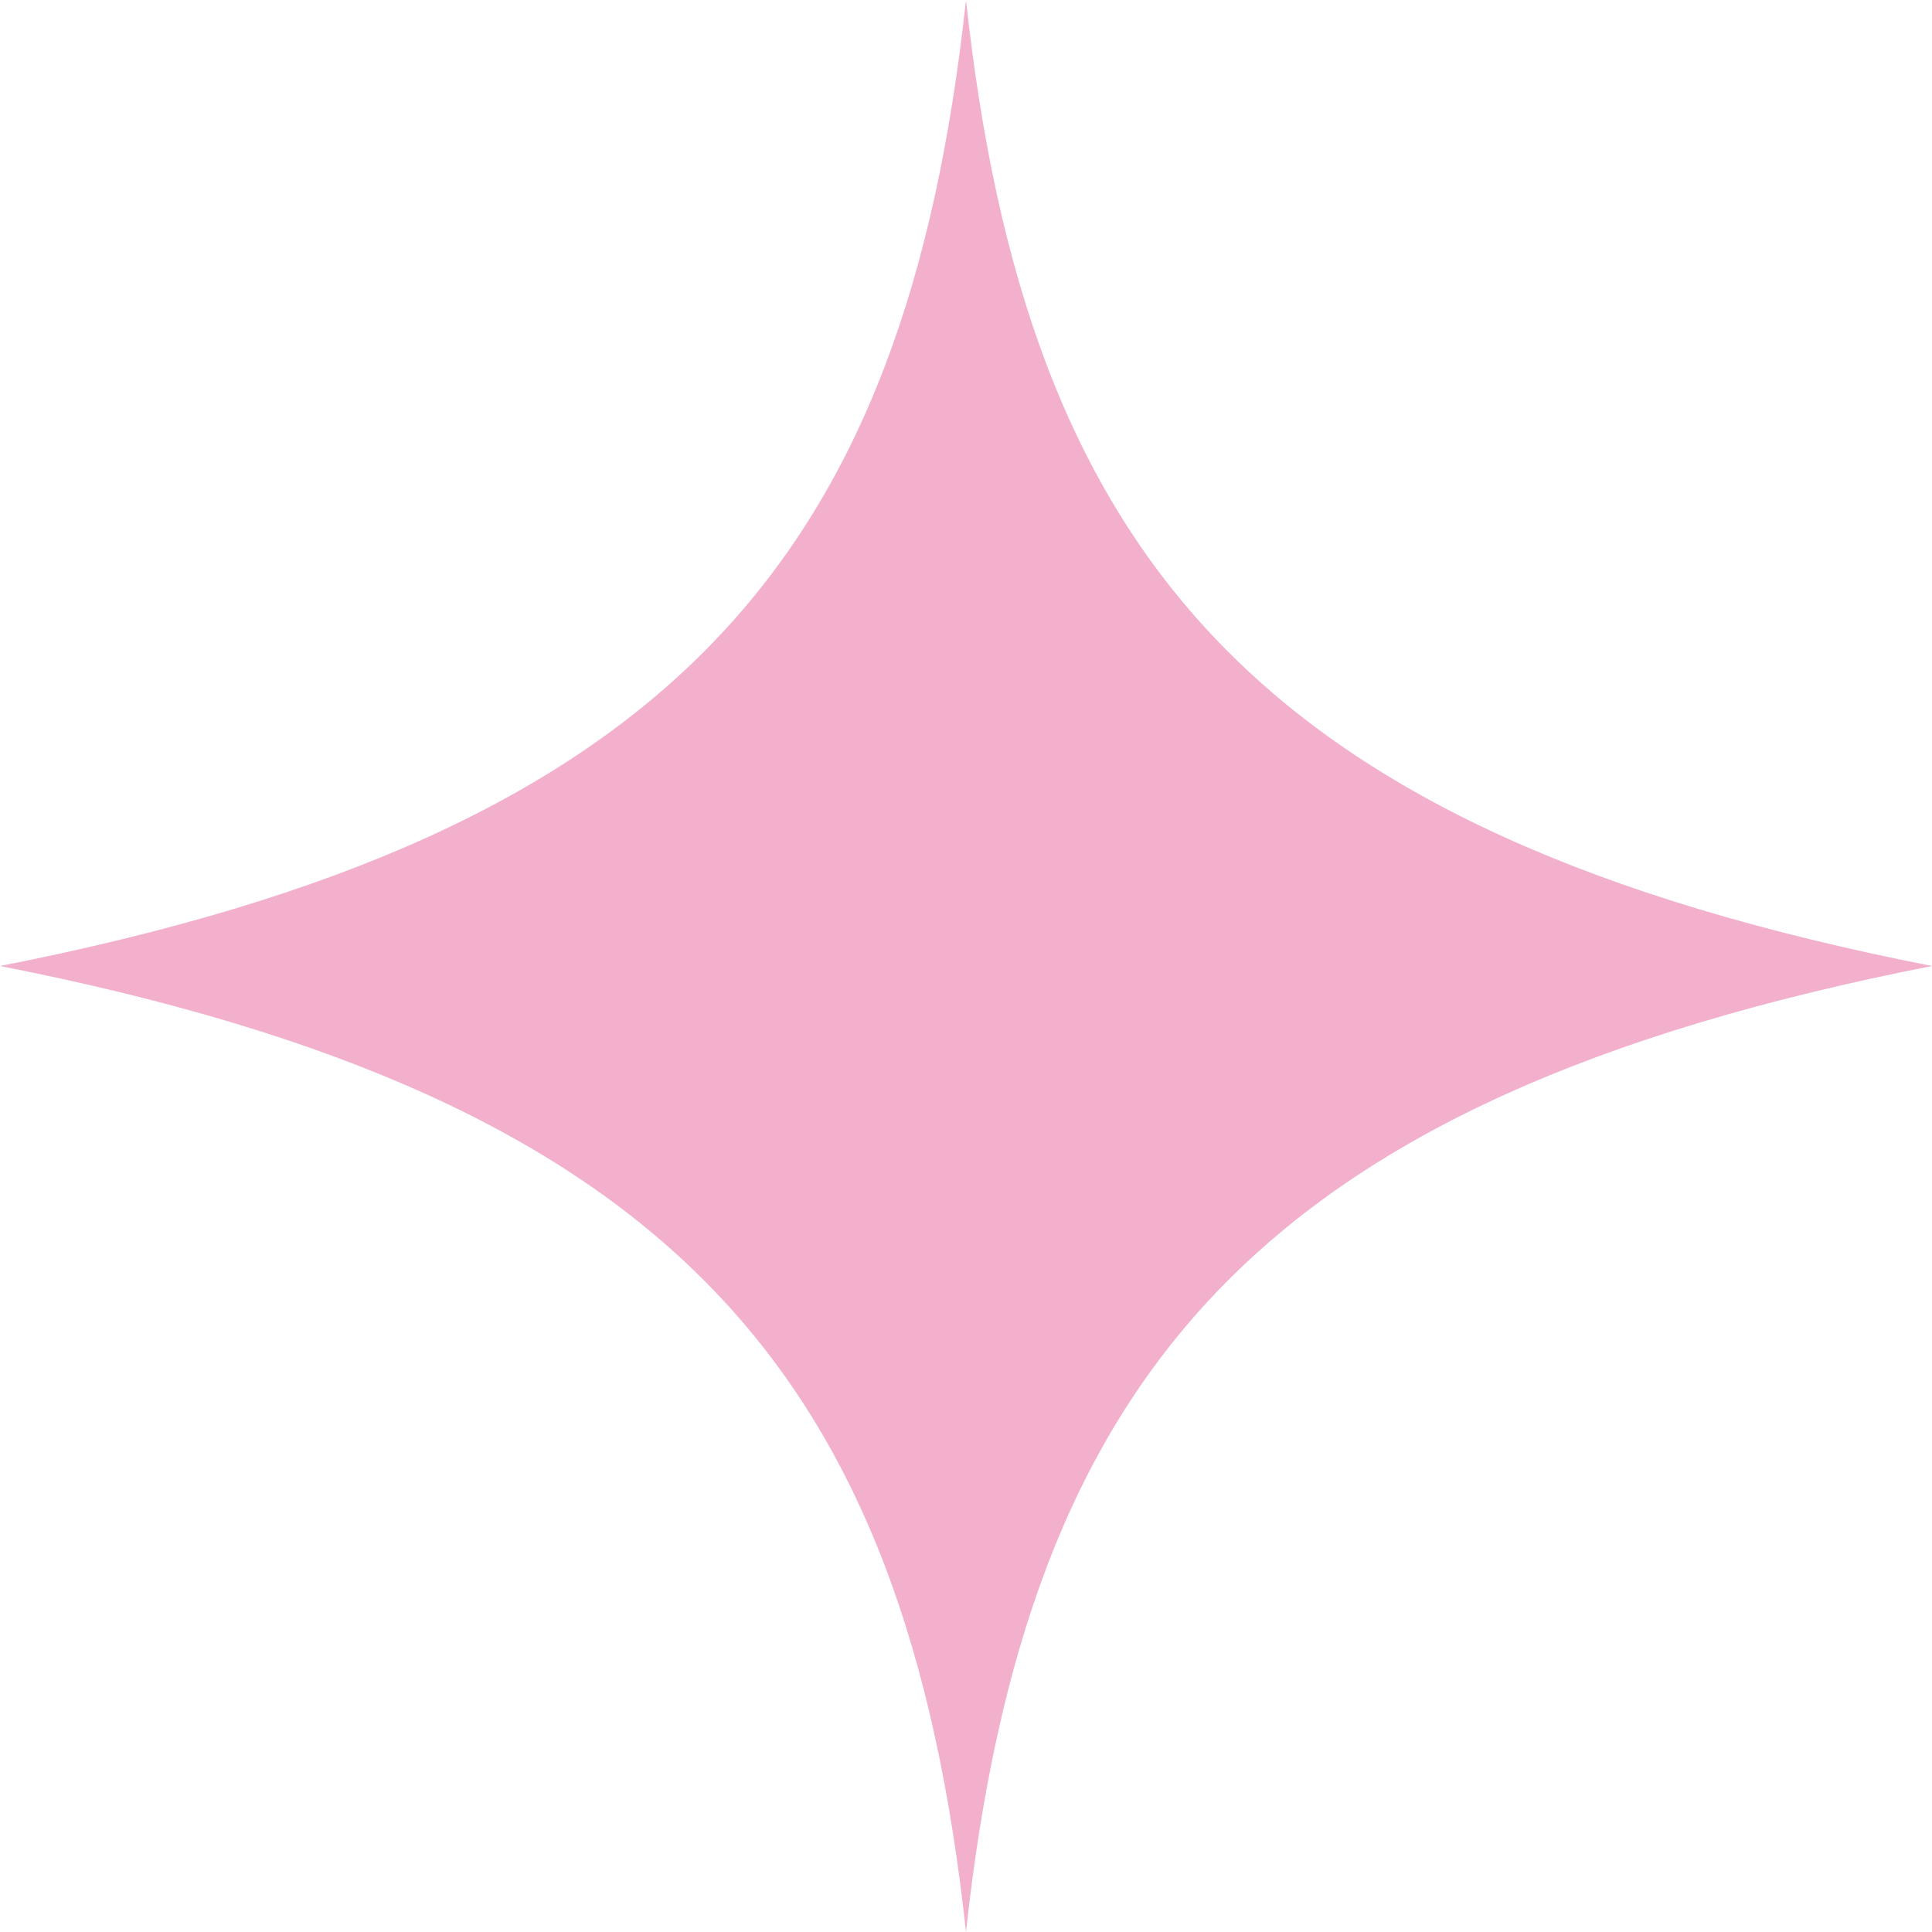
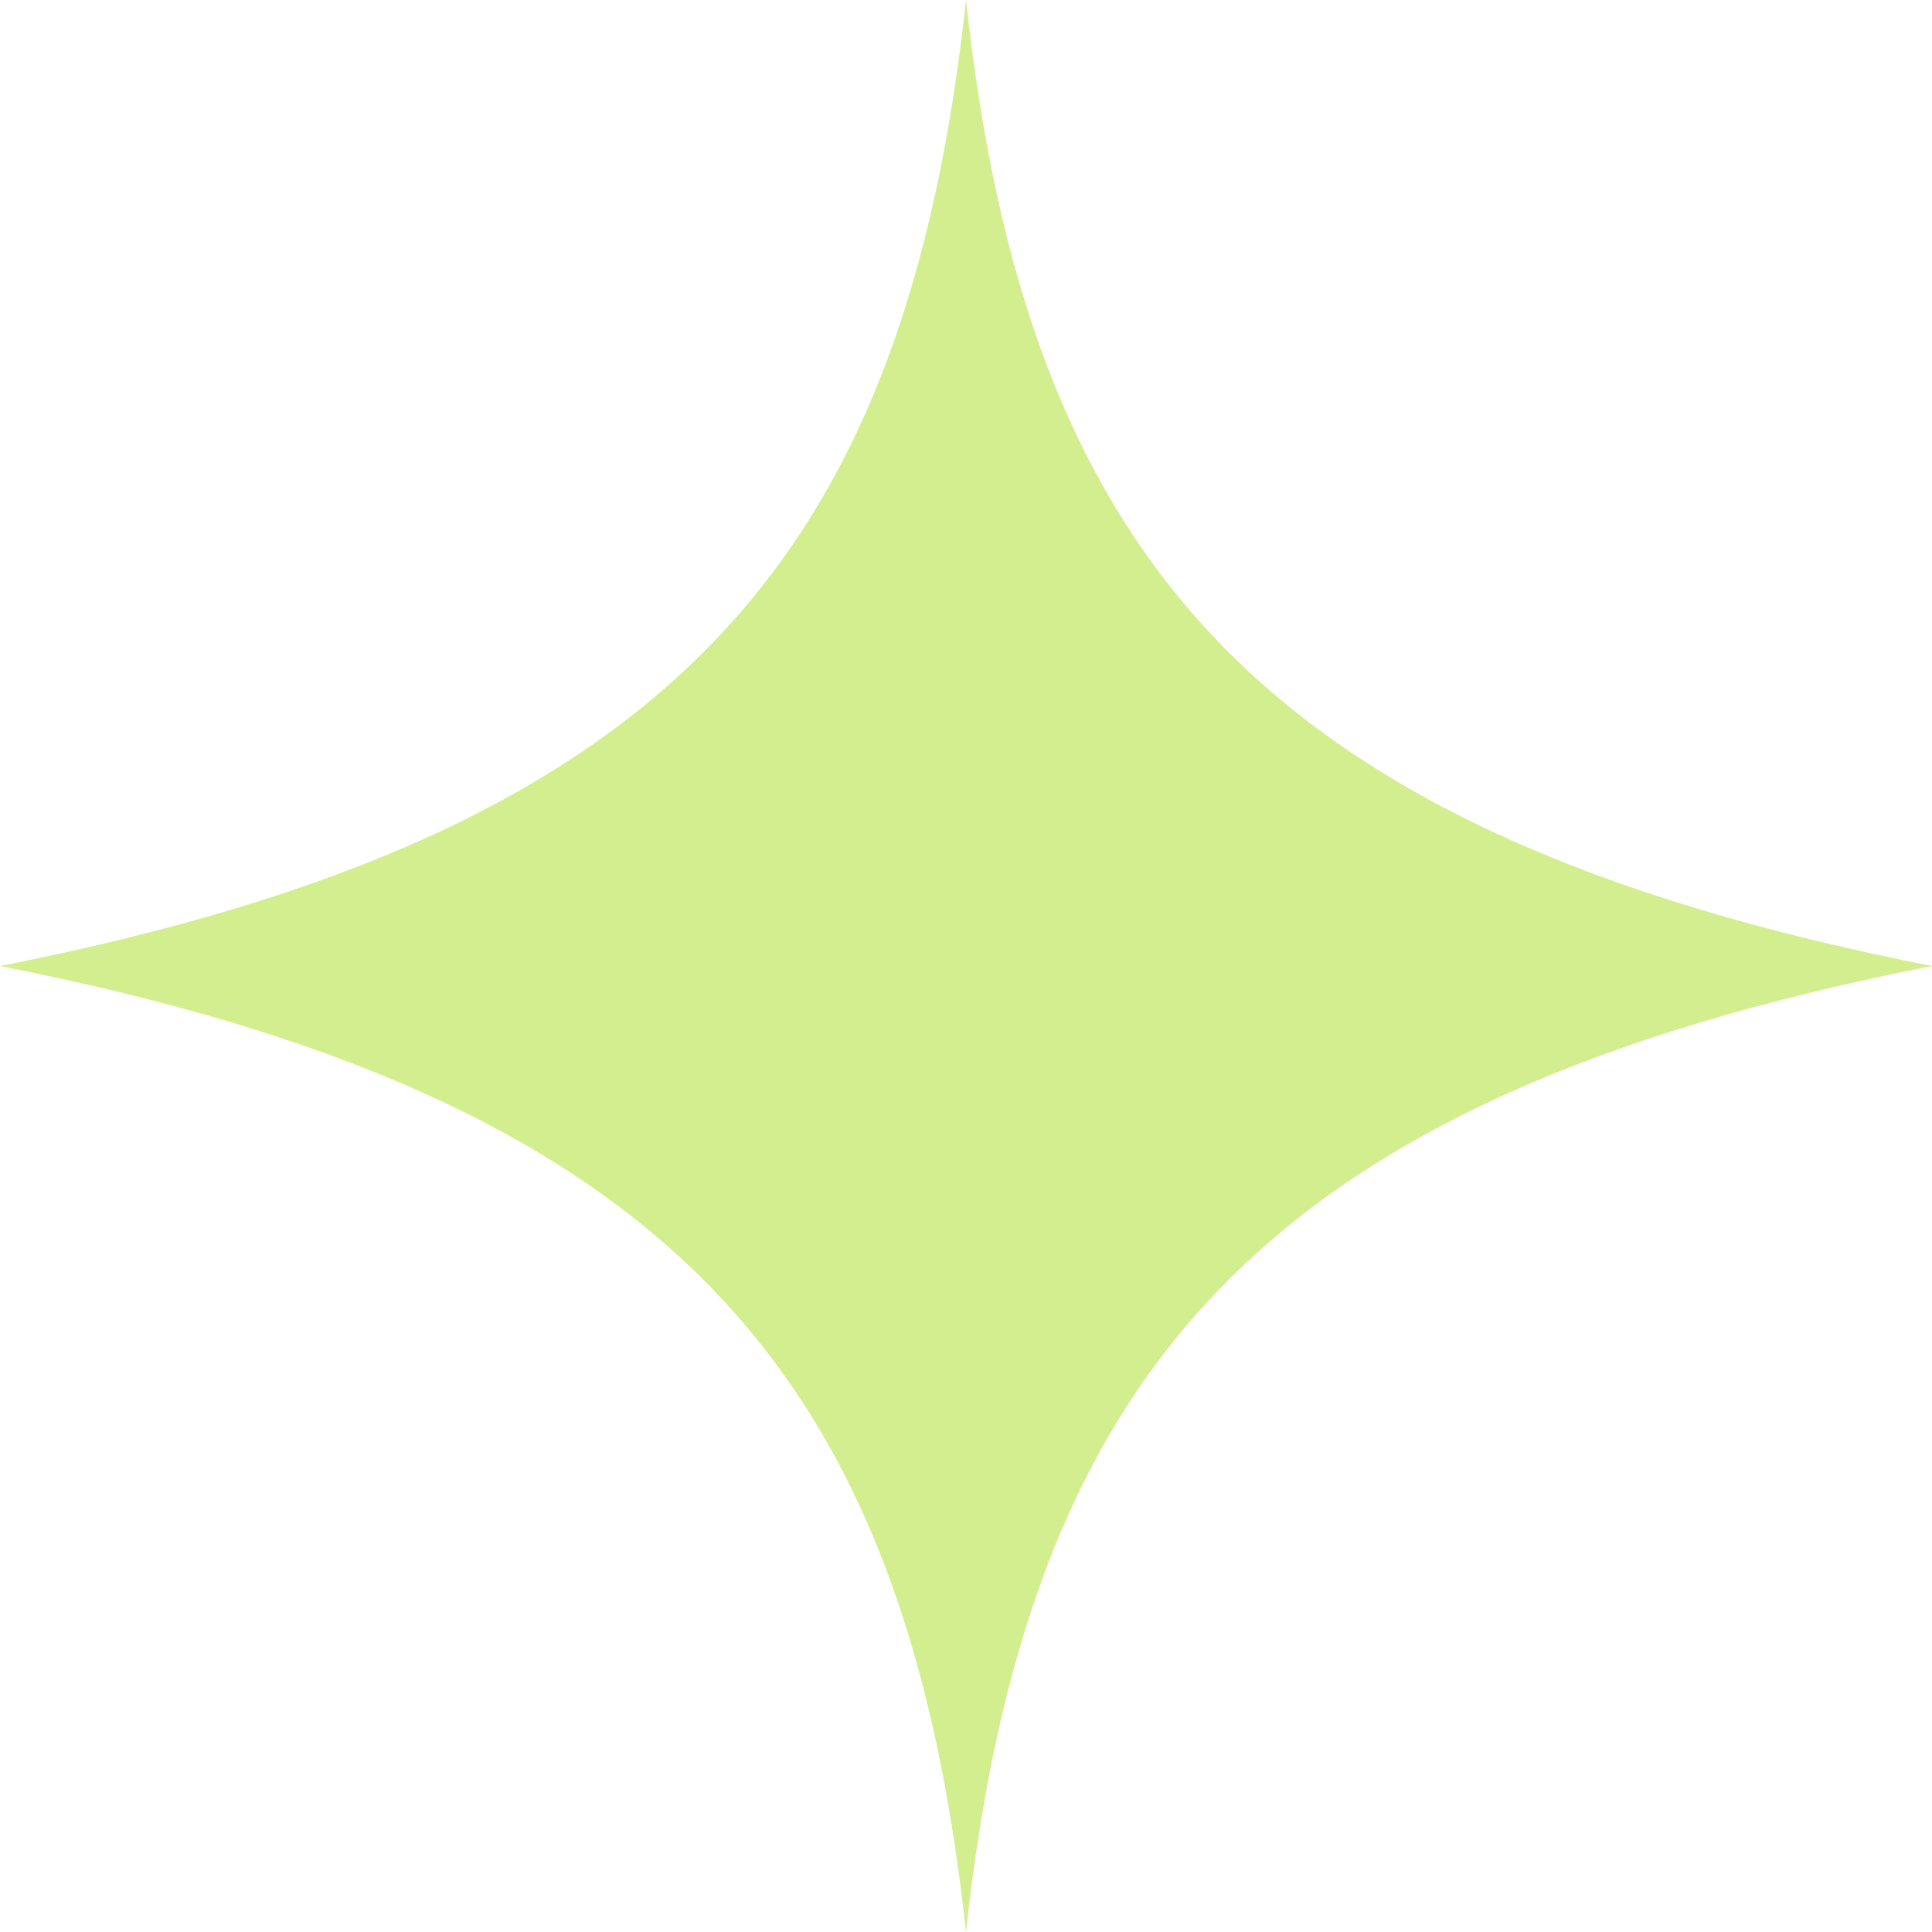
<svg xmlns="http://www.w3.org/2000/svg" width="16" height="16" viewBox="0 0 16 16">
-   <path d="M8 0c.5 4.6 2.4 6.9 8 8-5.6 1.1-7.5 3.4-8 8-.5-4.6-2.4-6.9-8-8 5.6-1.1 7.5-3.4 8-8z" fill="#F2B0CD" />
+   <path d="M8 0c.5 4.6 2.4 6.9 8 8-5.6 1.1-7.5 3.4-8 8-.5-4.6-2.4-6.9-8-8 5.6-1.1 7.5-3.4 8-8z" fill="#D3EE8F" />
</svg>
